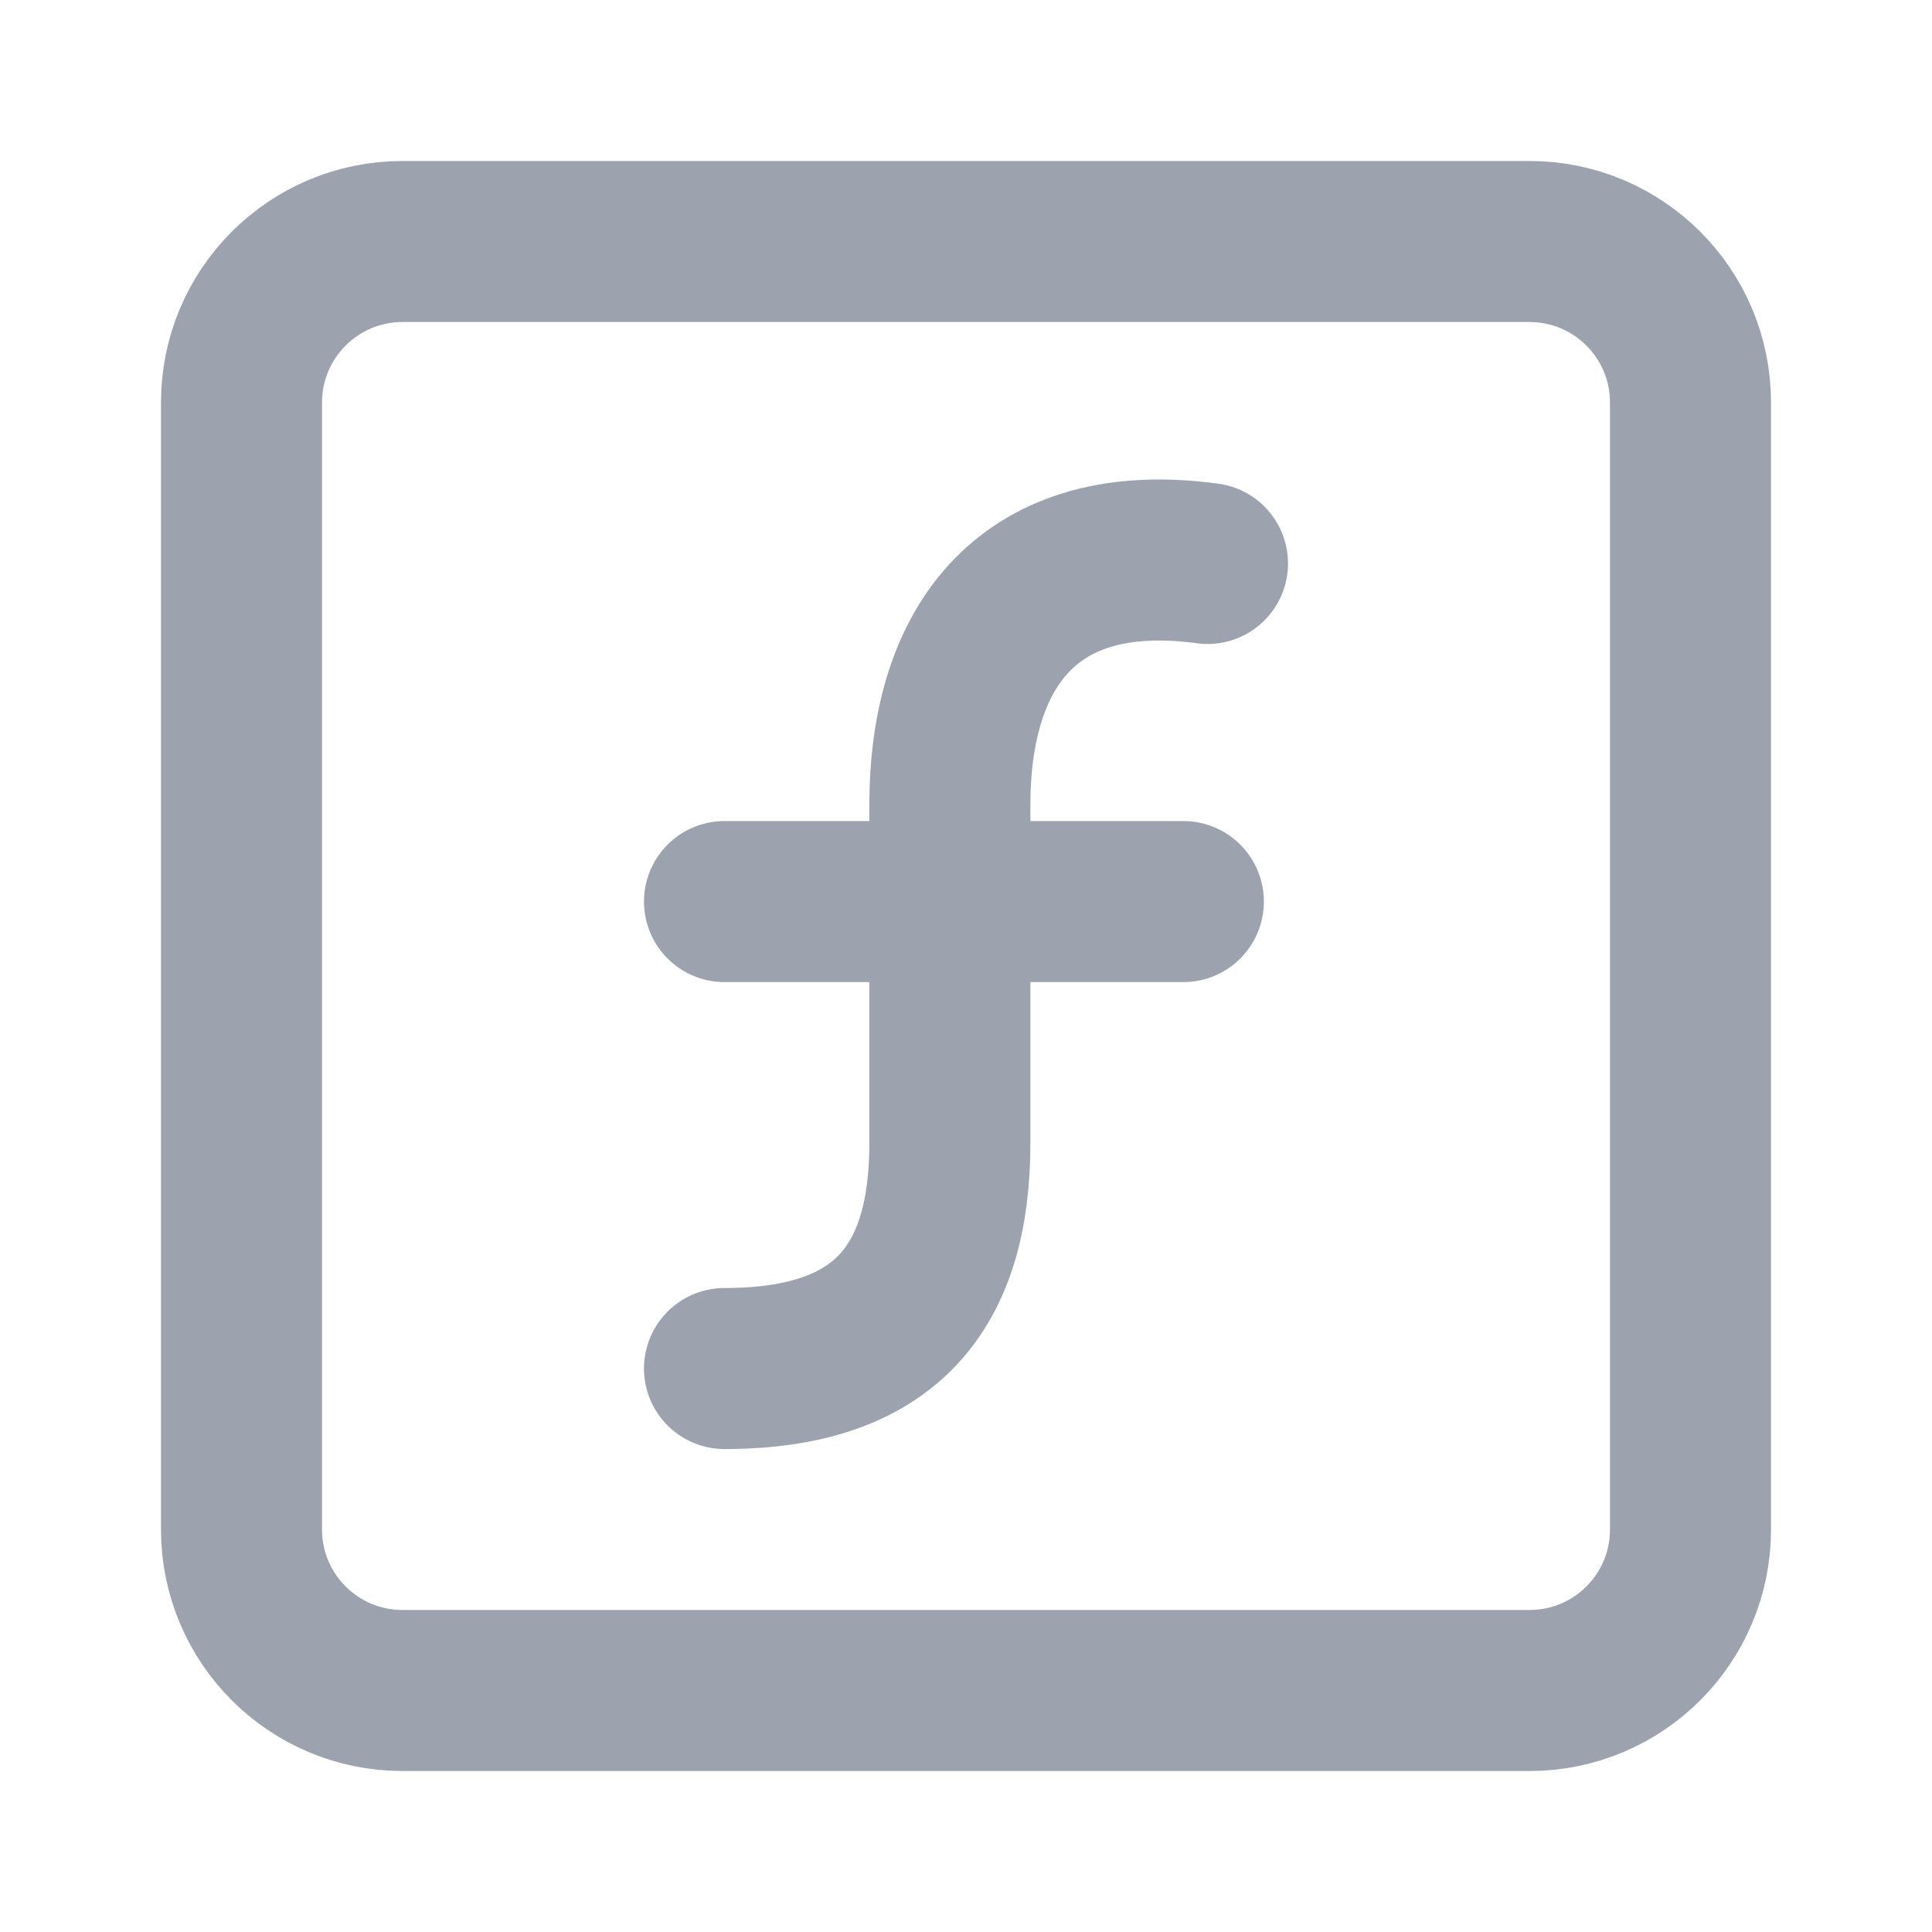
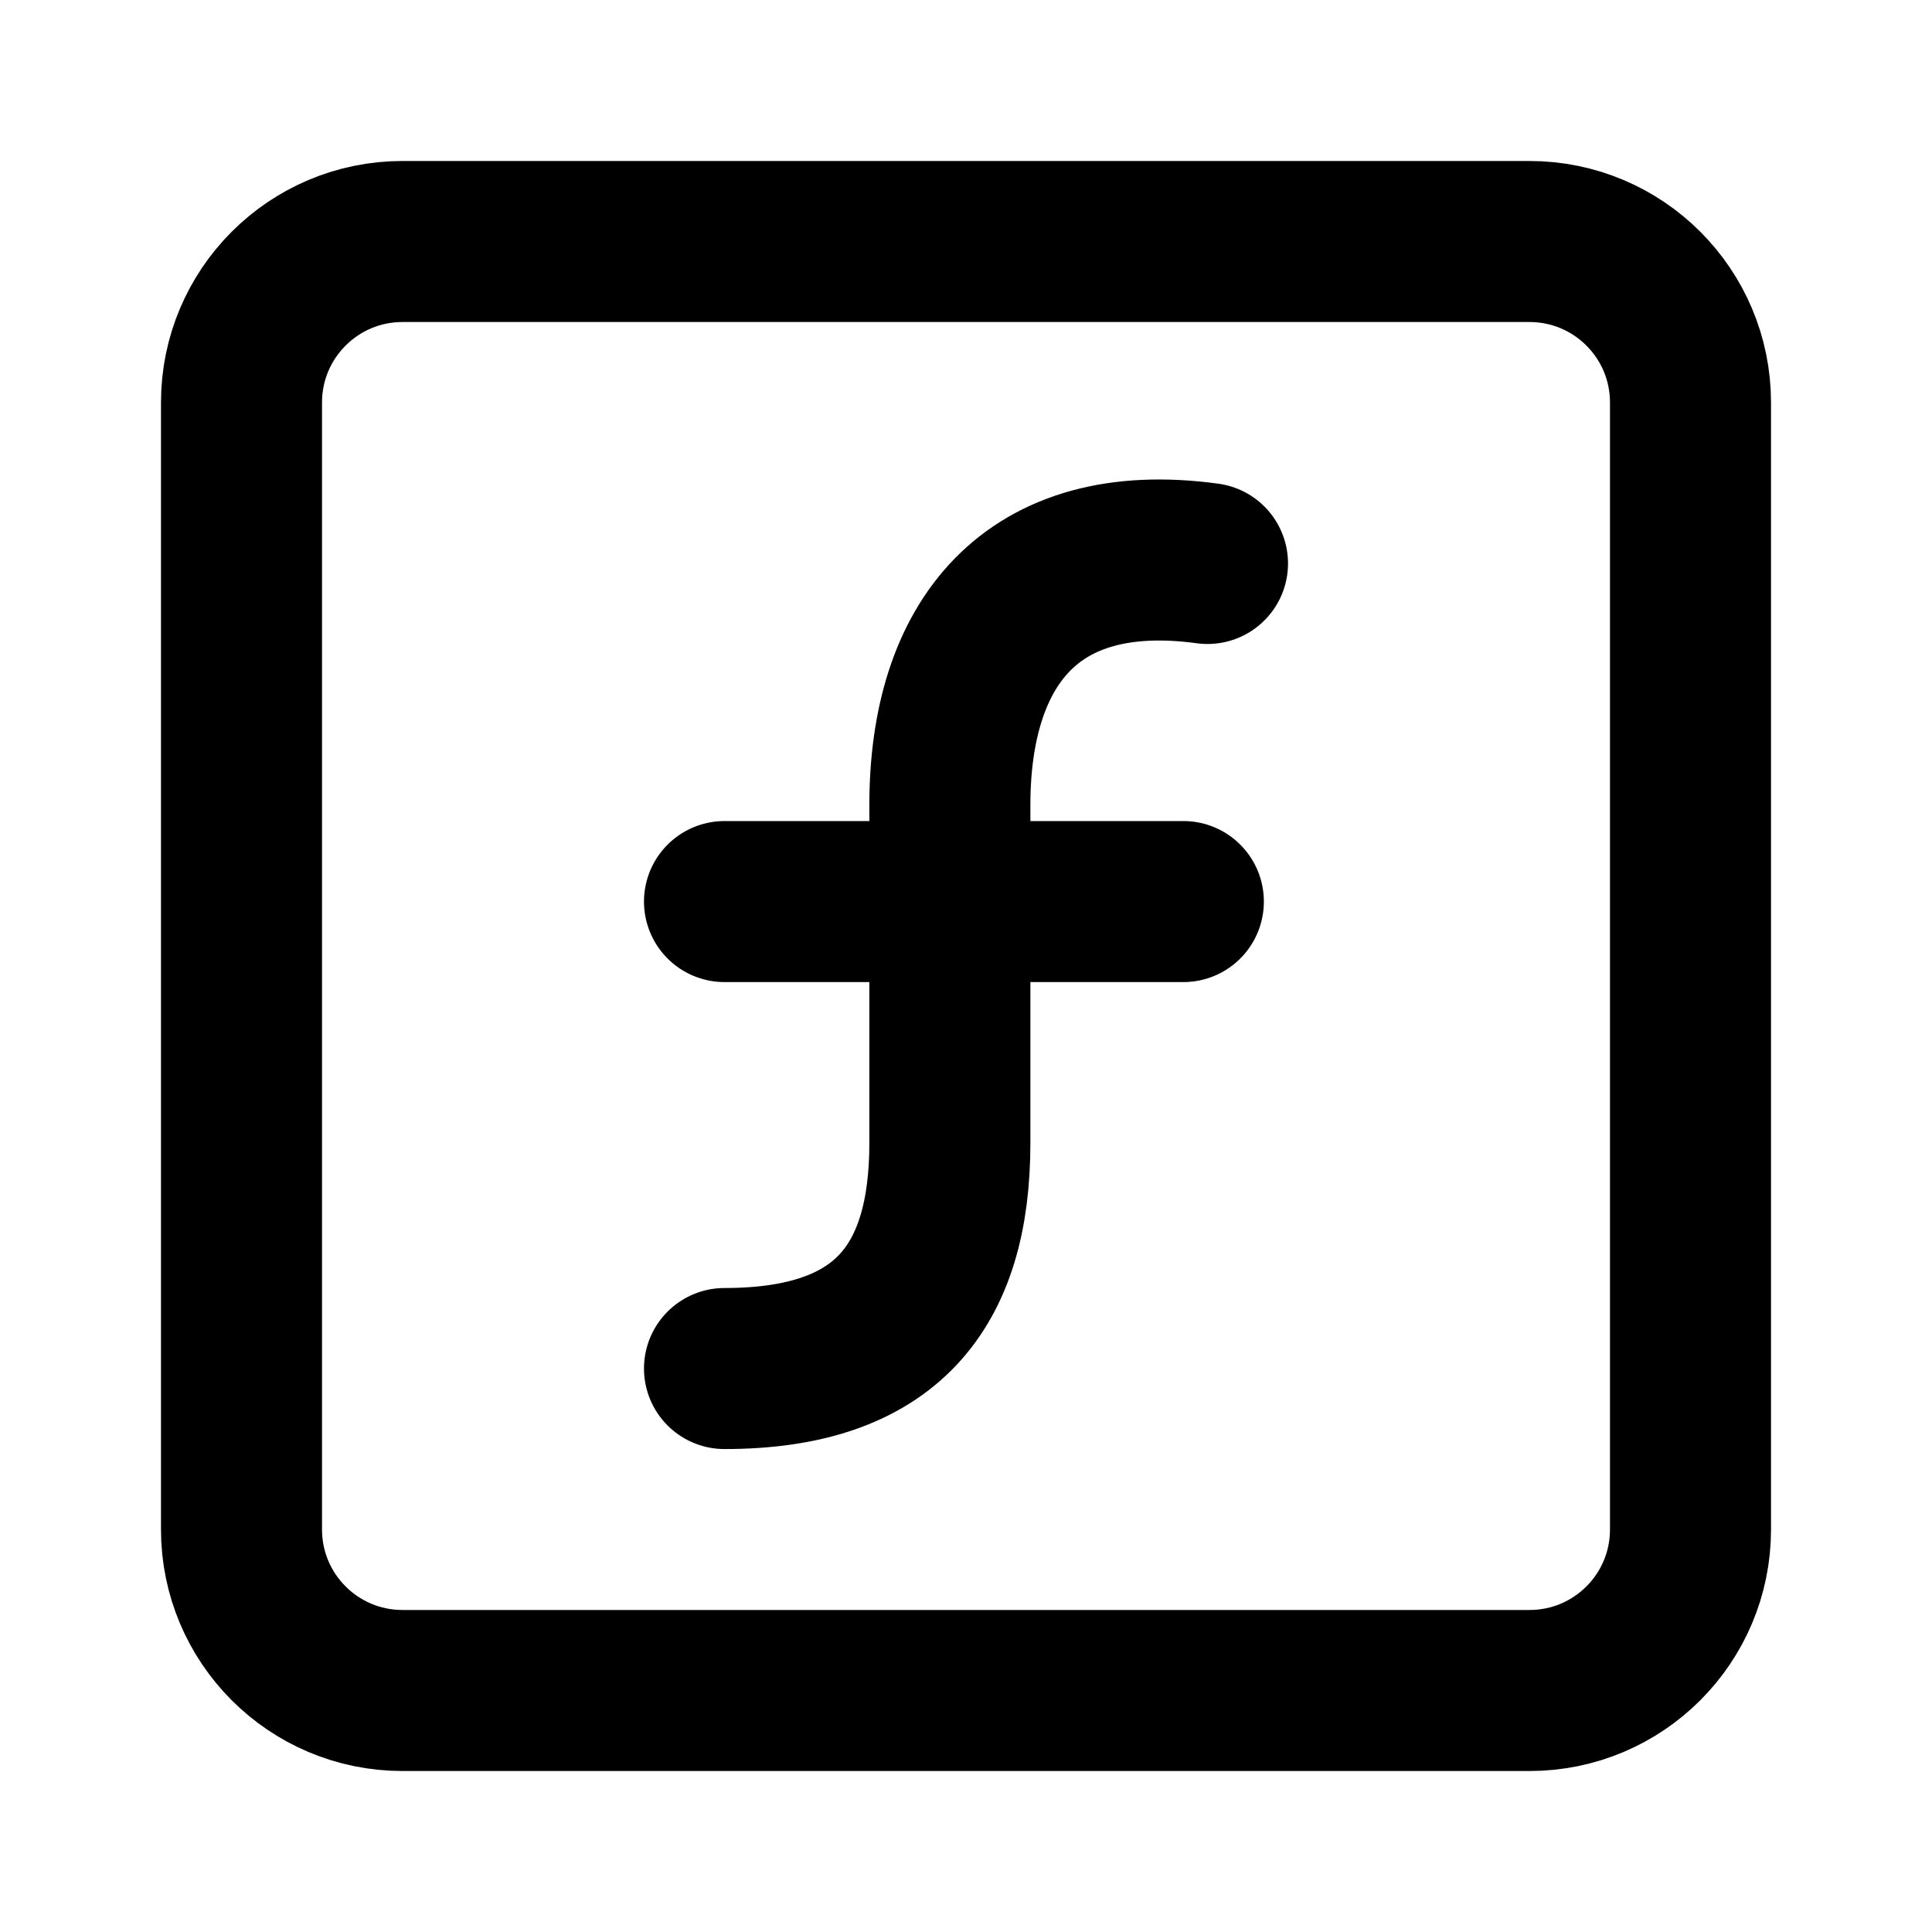
<svg xmlns="http://www.w3.org/2000/svg" width="20" height="20" viewBox="0 0 20 20" fill="none">
-   <path d="M7.5 14.167C9.167 14.167 9.833 13.333 9.833 11.833V8.333C9.833 6.667 10.667 5.583 12.5 5.833M7.5 9.333H12.25M4.167 2.5H15.833C16.754 2.5 17.5 3.246 17.5 4.167V15.833C17.5 16.754 16.754 17.5 15.833 17.5H4.167C3.246 17.5 2.5 16.754 2.5 15.833V4.167C2.5 3.246 3.246 2.5 4.167 2.5Z" stroke="#9CA3AF" stroke-width="1.667" stroke-linecap="round" stroke-linejoin="round" />
+   <path d="M7.5 14.167C9.167 14.167 9.833 13.333 9.833 11.833V8.333C9.833 6.667 10.667 5.583 12.5 5.833M7.5 9.333H12.25M4.167 2.5H15.833C16.754 2.5 17.5 3.246 17.5 4.167V15.833C17.5 16.754 16.754 17.5 15.833 17.5H4.167C3.246 17.5 2.5 16.754 2.5 15.833V4.167C2.5 3.246 3.246 2.5 4.167 2.5Z" stroke="currentColor" stroke-width="1.667" stroke-linecap="round" stroke-linejoin="round" />
</svg>
